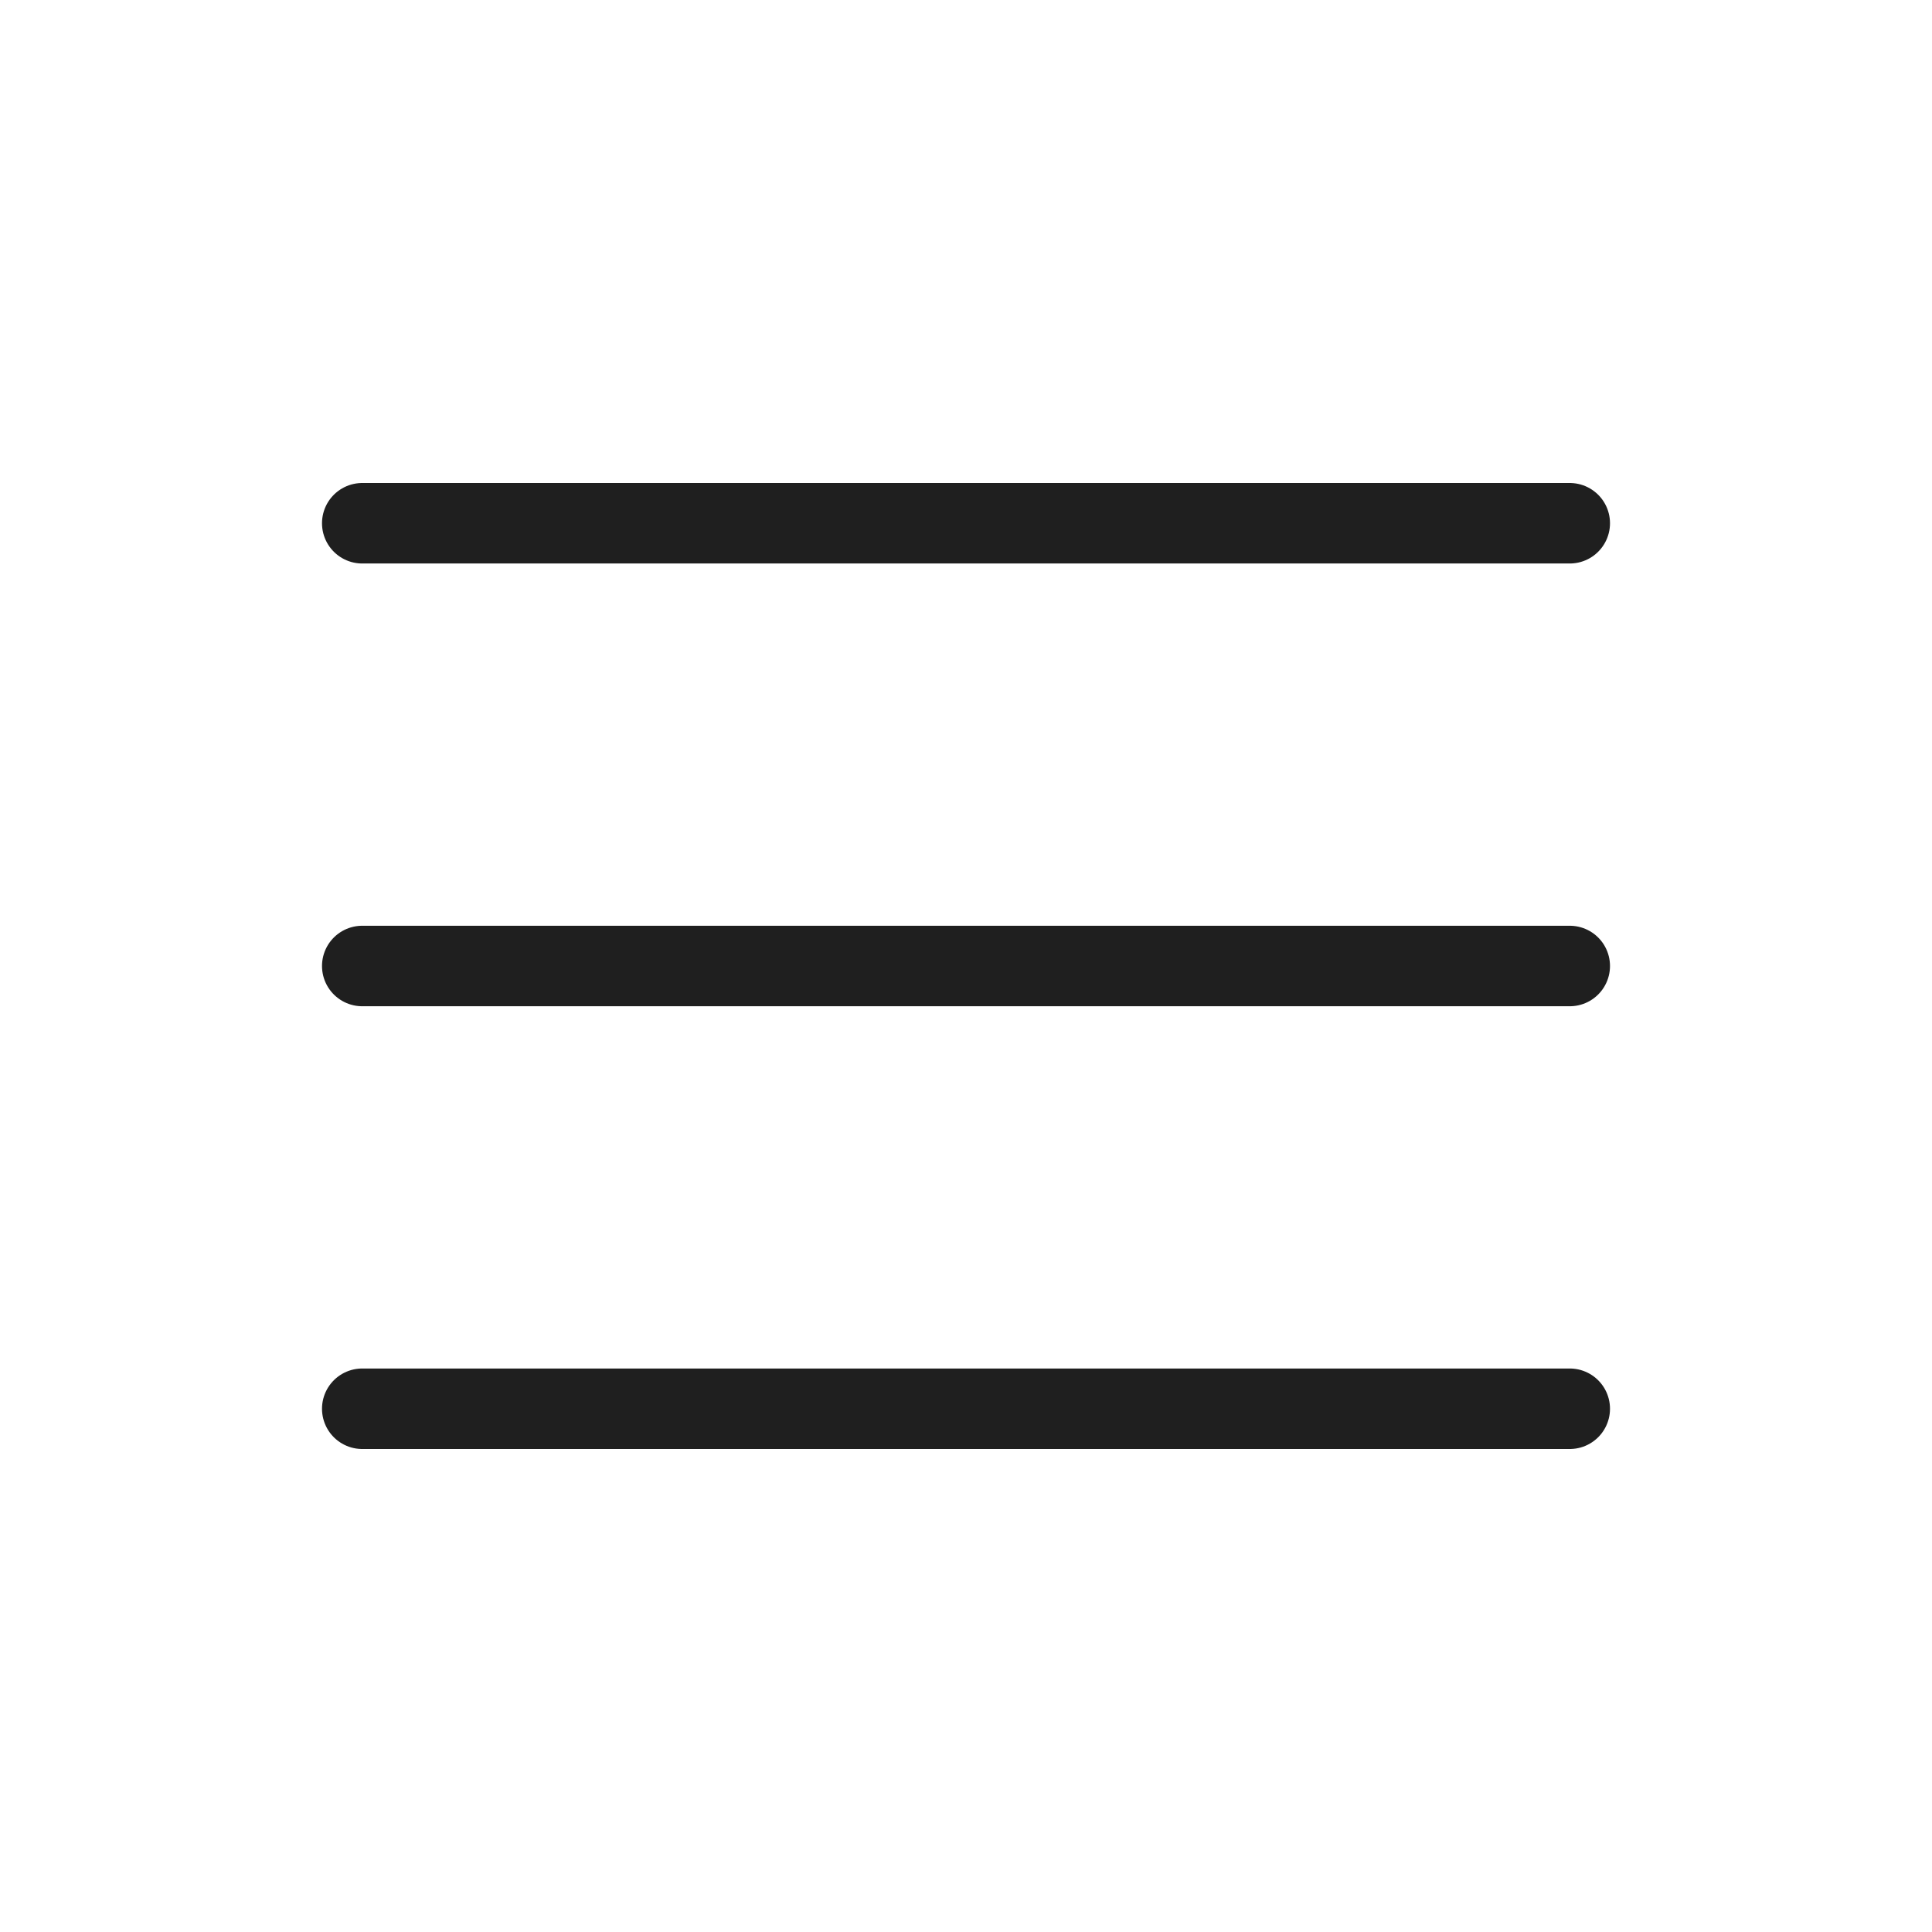
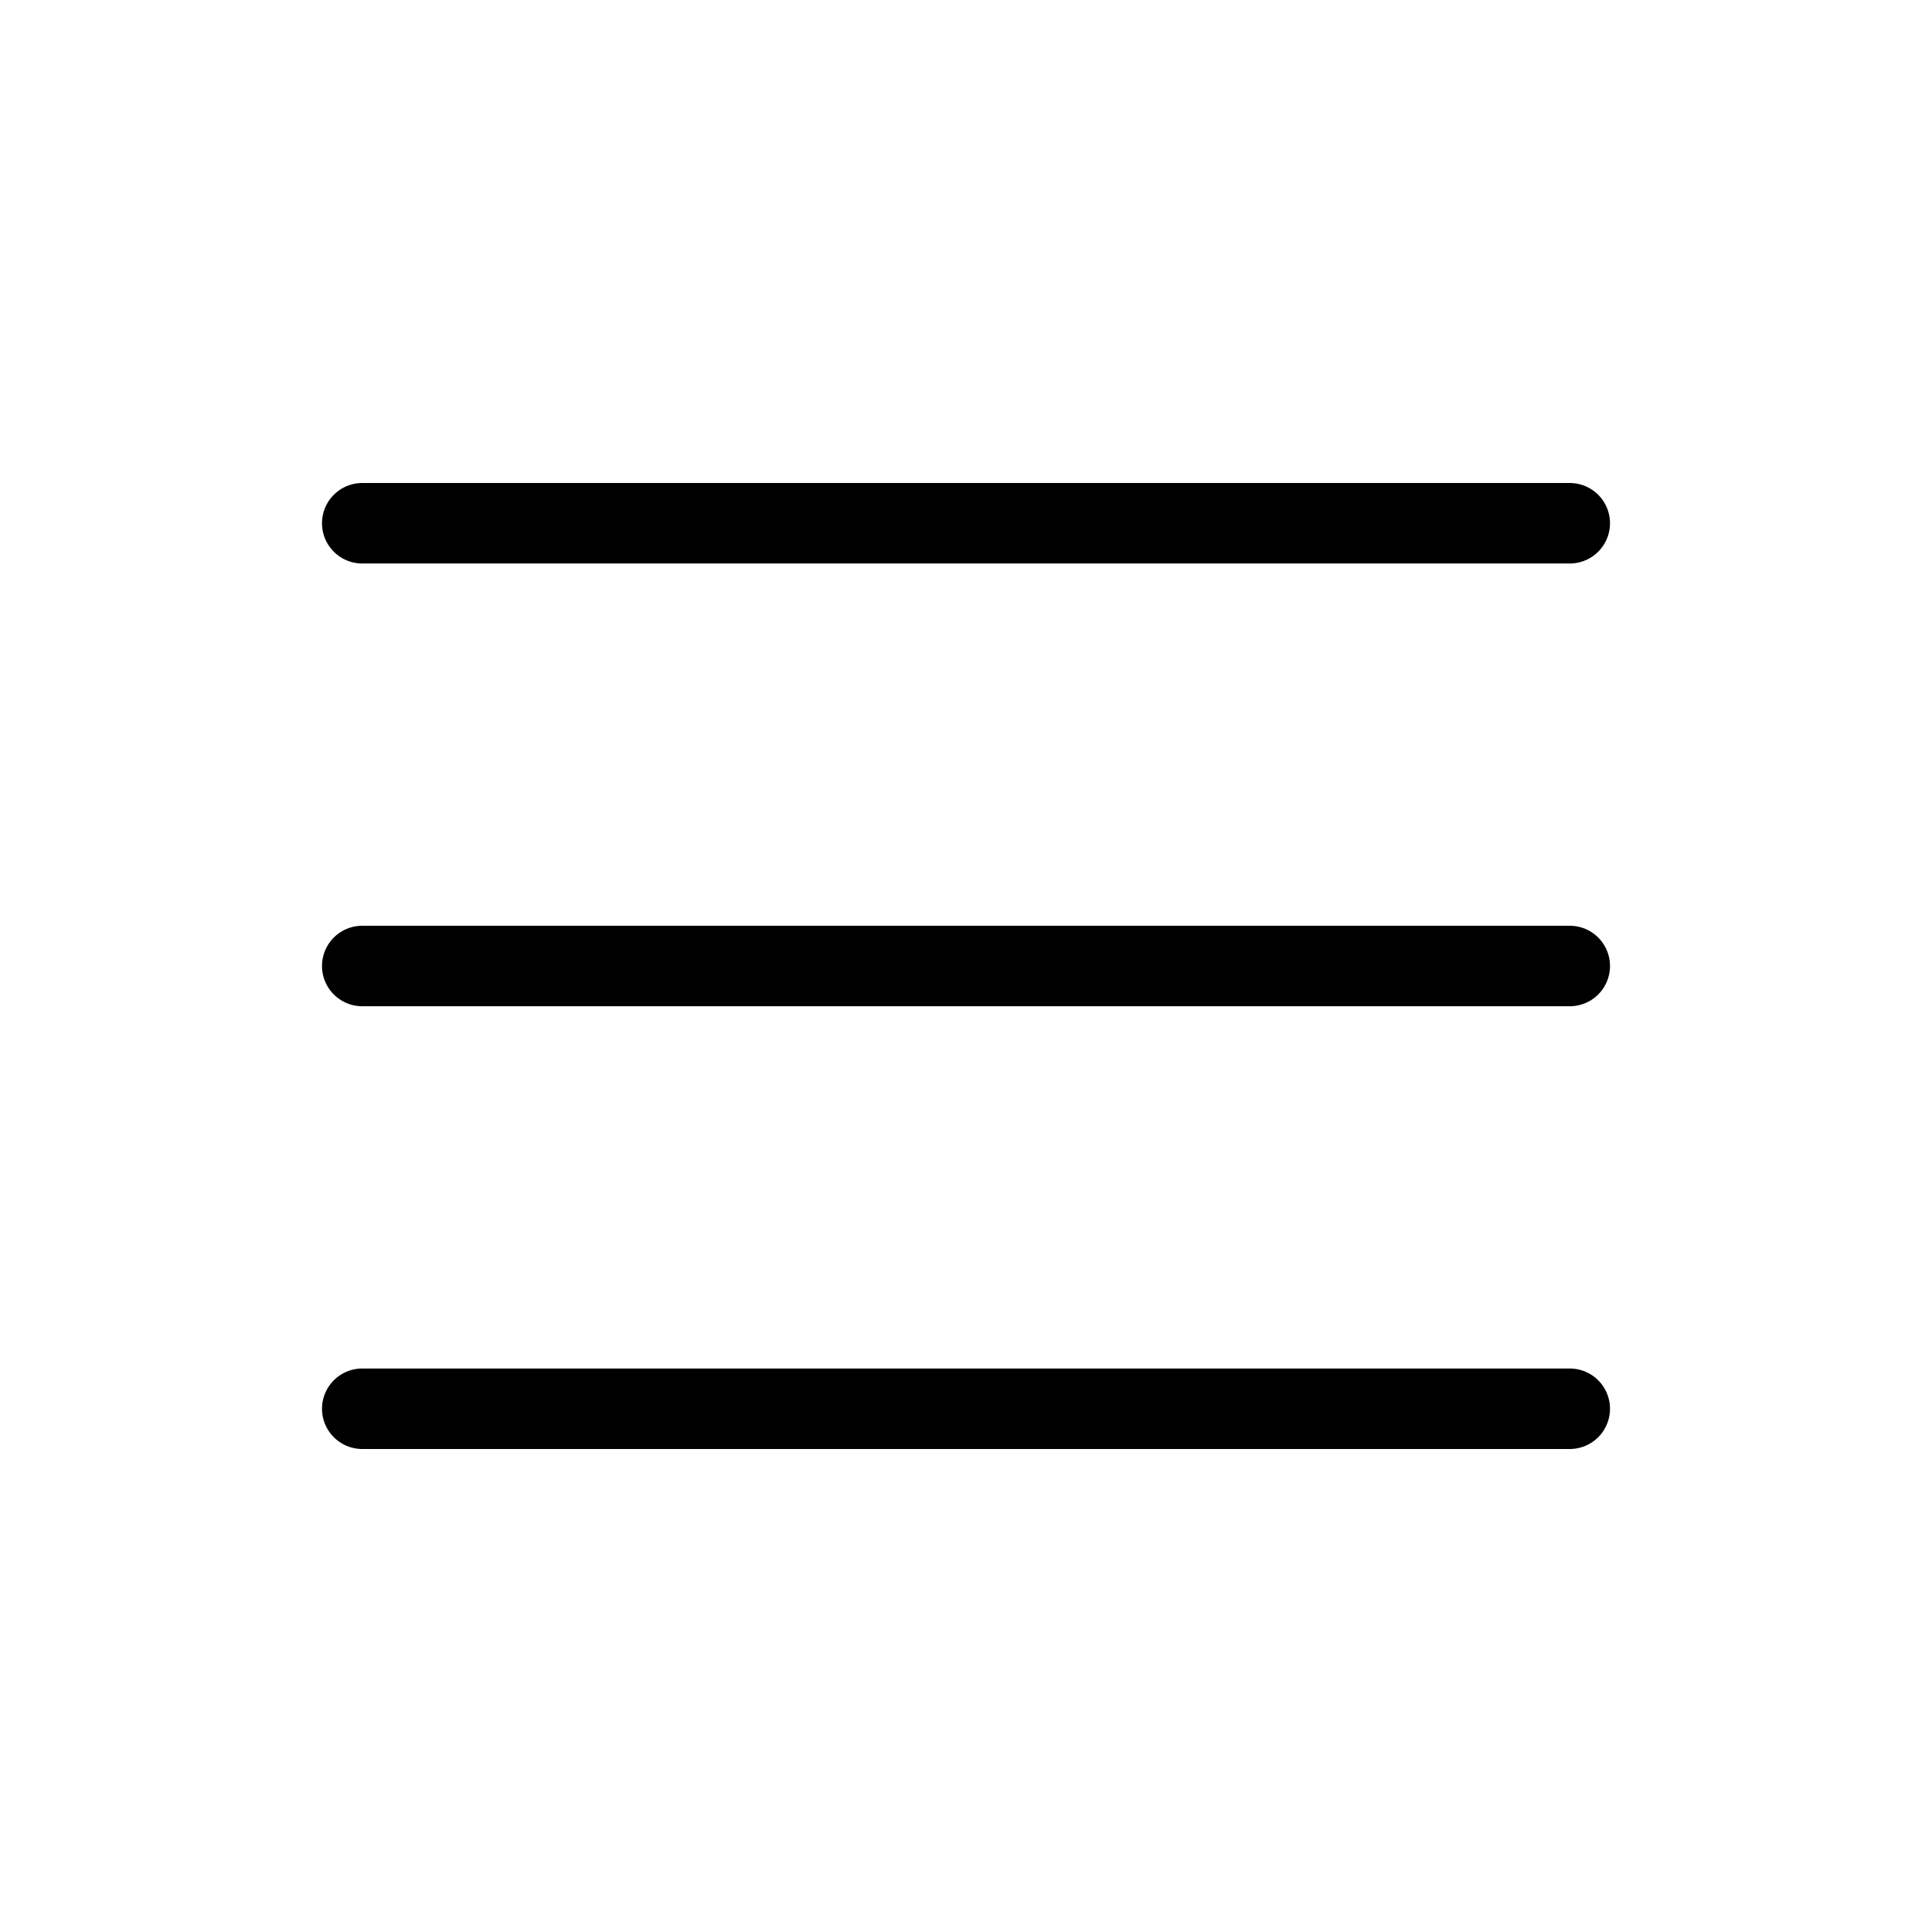
<svg xmlns="http://www.w3.org/2000/svg" width="24" height="24" viewBox="0 0 24 24" fill="none">
-   <path d="M4.5 6.5L19.5 6.5" stroke="#1F1F1F" stroke-linecap="round" />
-   <path d="M4.5 12L19.5 12" stroke="#1F1F1F" stroke-linecap="round" />
-   <path d="M4.5 17.5L19.5 17.5" stroke="#1F1F1F" stroke-linecap="round" />
+   <path d="M4.5 6.5L19.5 6.5" stroke="currentColor" stroke-linecap="round" />
+   <path d="M4.5 12L19.5 12" stroke="currentColor" stroke-linecap="round" />
+   <path d="M4.5 17.5L19.5 17.5" stroke="currentColor" stroke-linecap="round" />
</svg>
